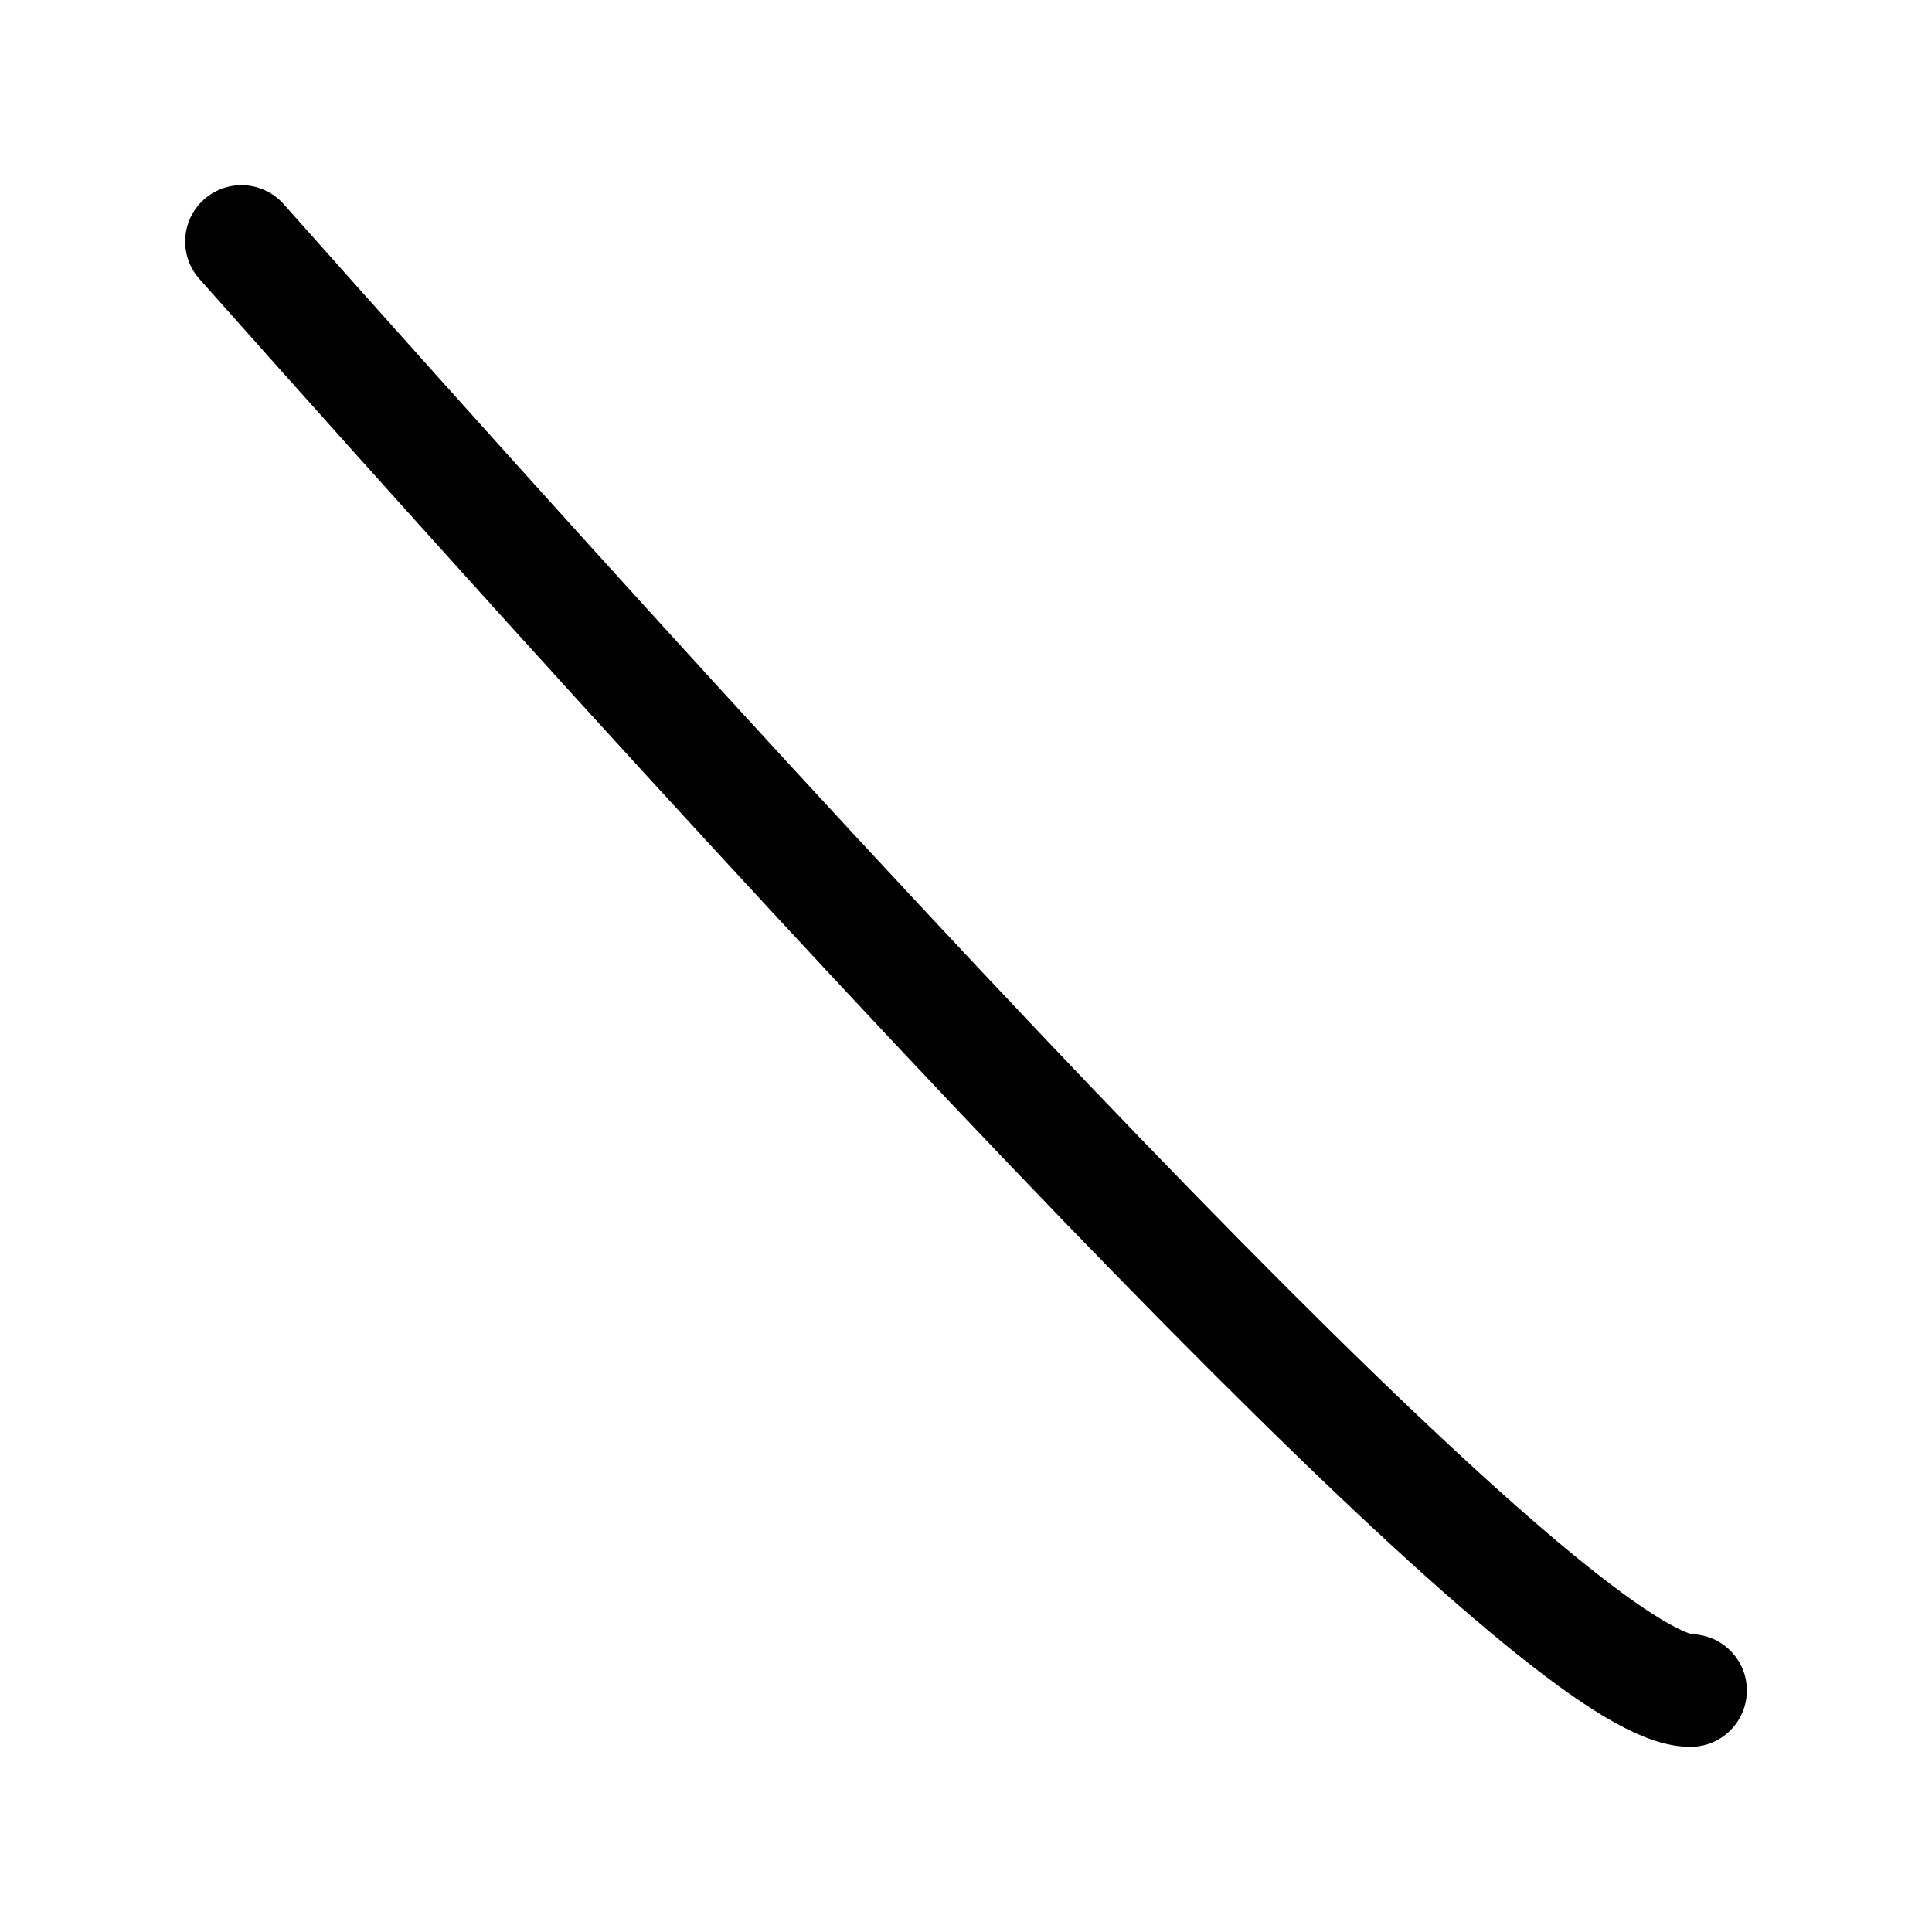
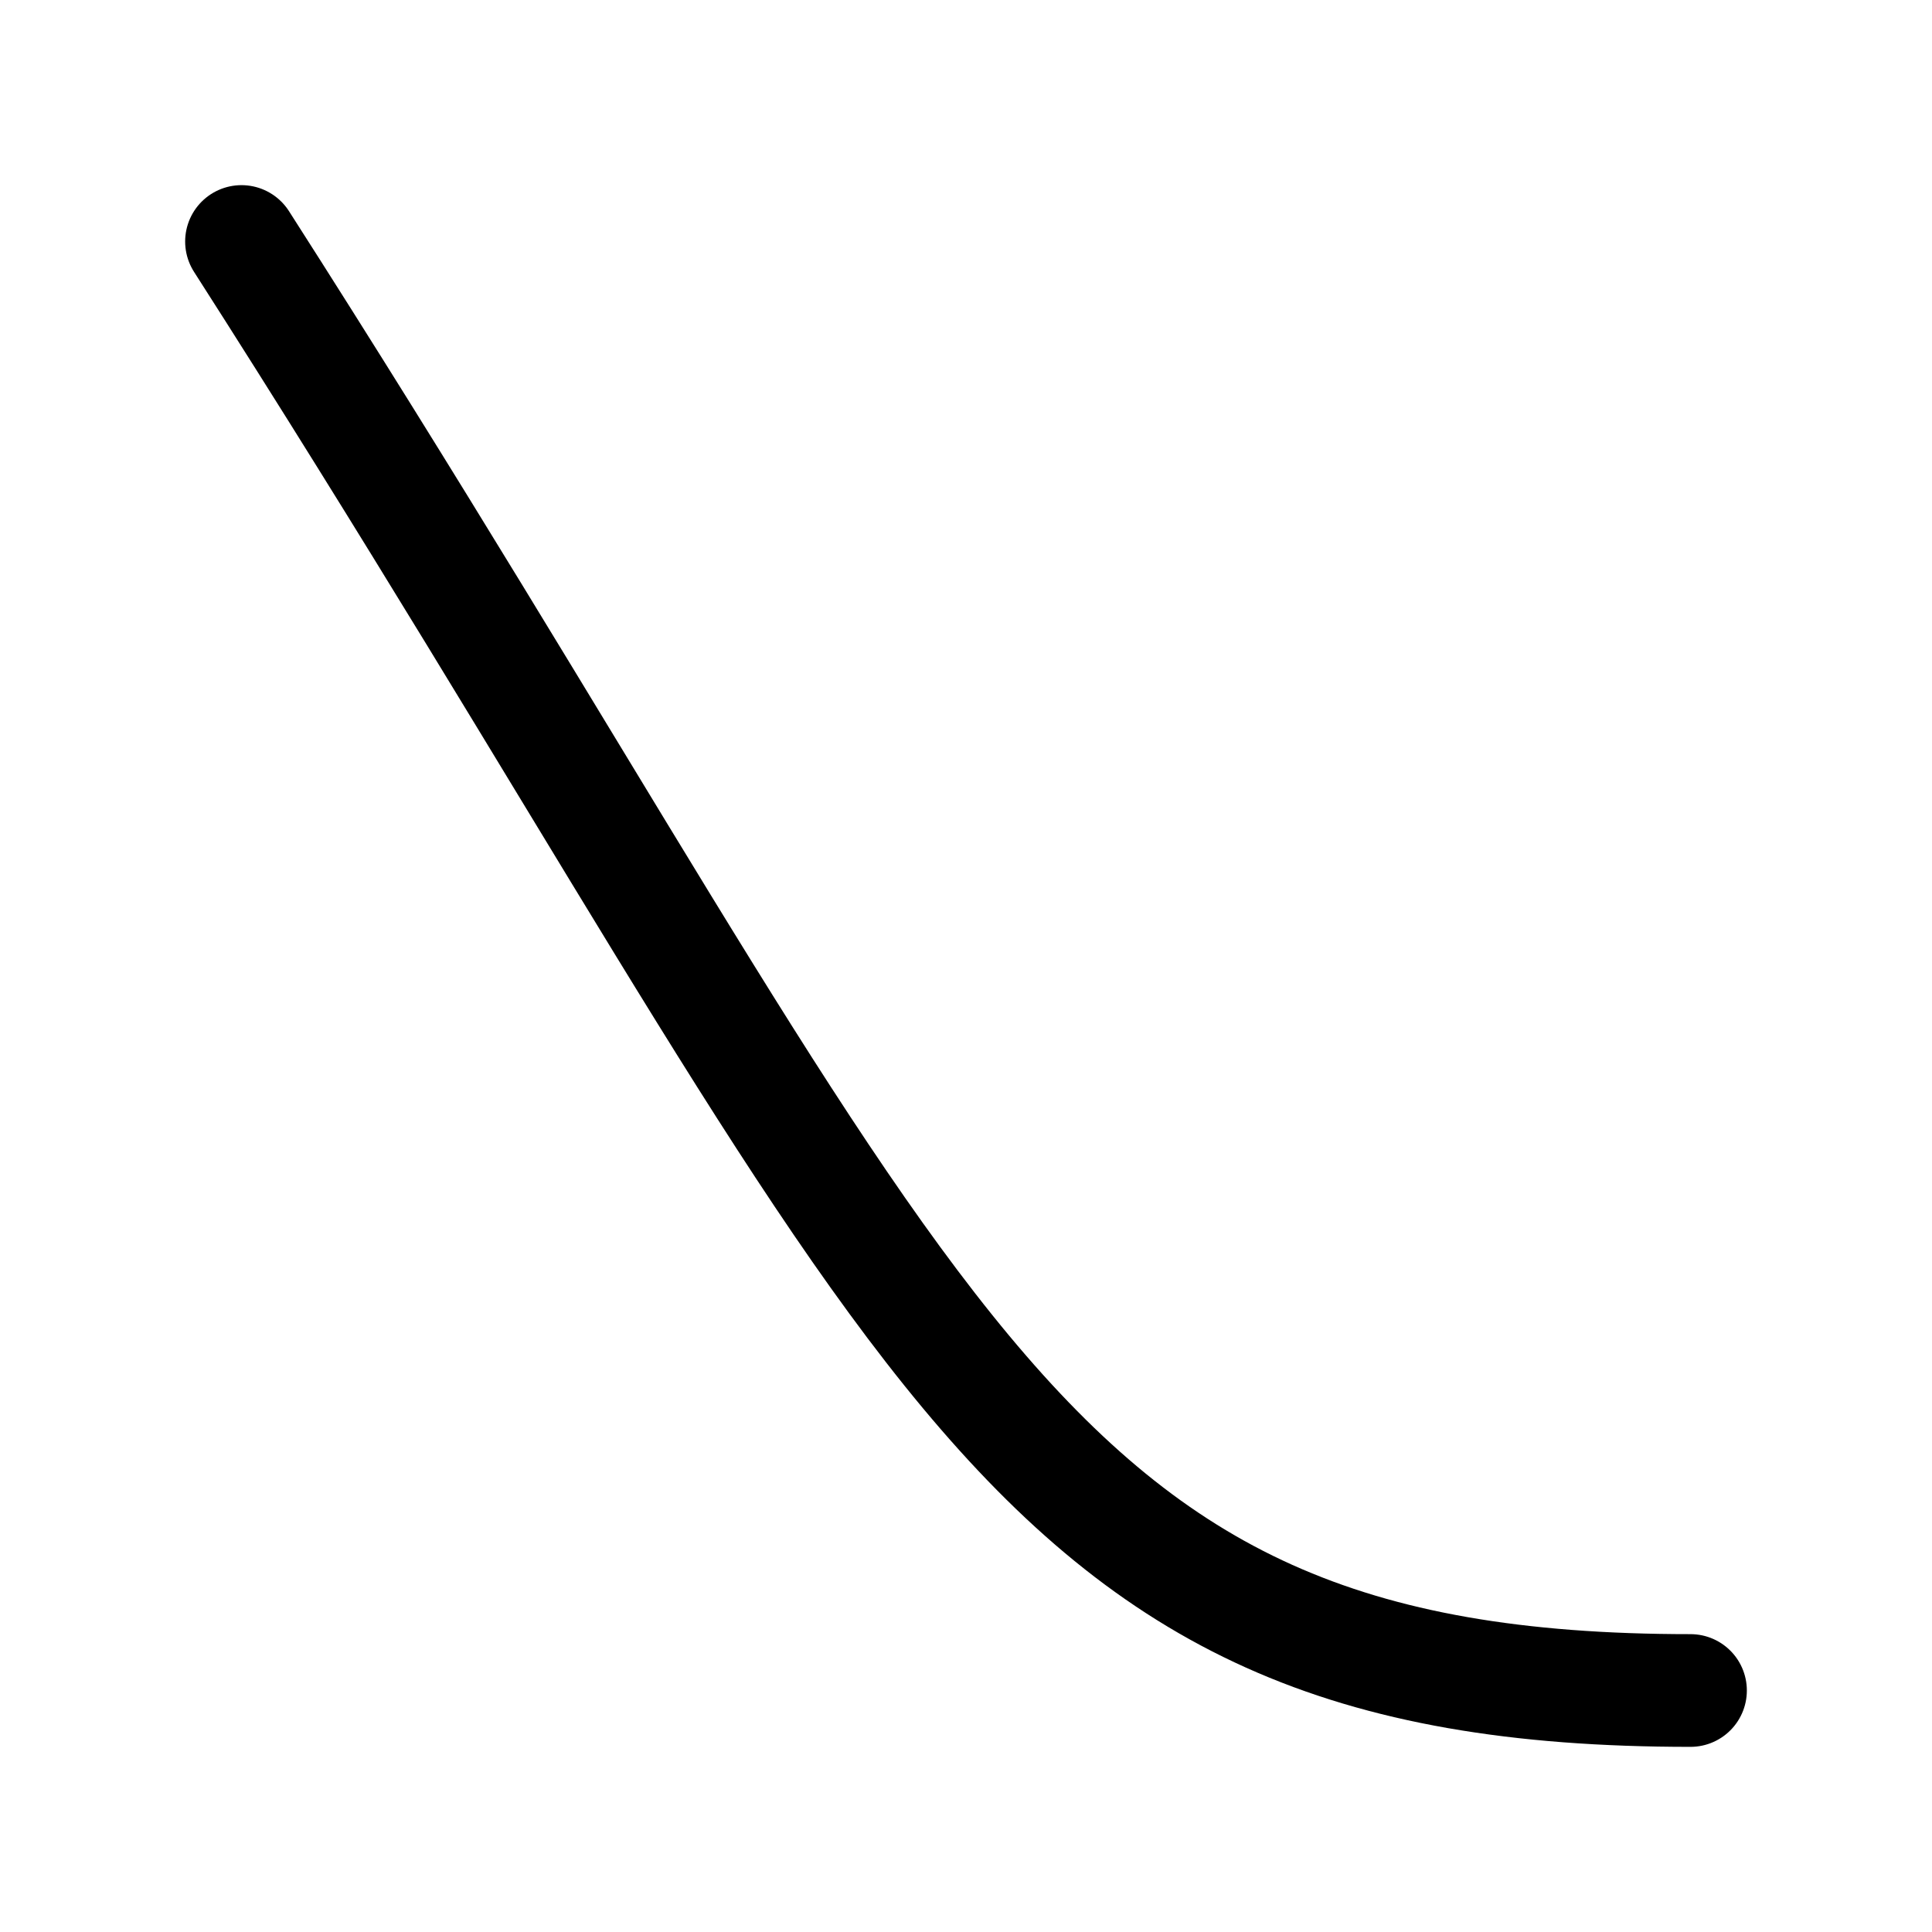
- <svg xmlns="http://www.w3.org/2000/svg" width="24" height="24" viewBox="0 0 24 24" fill="none" stroke="currentColor" stroke-width="1.4" stroke-linecap="round" stroke-linejoin="round">
-   <path d="M3 3Q19 21 21 21" fill="none" />
+ <svg xmlns="http://www.w3.org/2000/svg" width="24" height="24" viewBox="0 0 24 24" fill="none" stroke="currentColor" stroke-width="1.4" stroke-linecap="round" stroke-linejoin="round" version="1.1" id="svg1">
+   <defs id="defs1" />
+   <path d="m 3,3 c 8.605,13.443 9.393,18 18,18" fill="none" id="path1" />
</svg>
